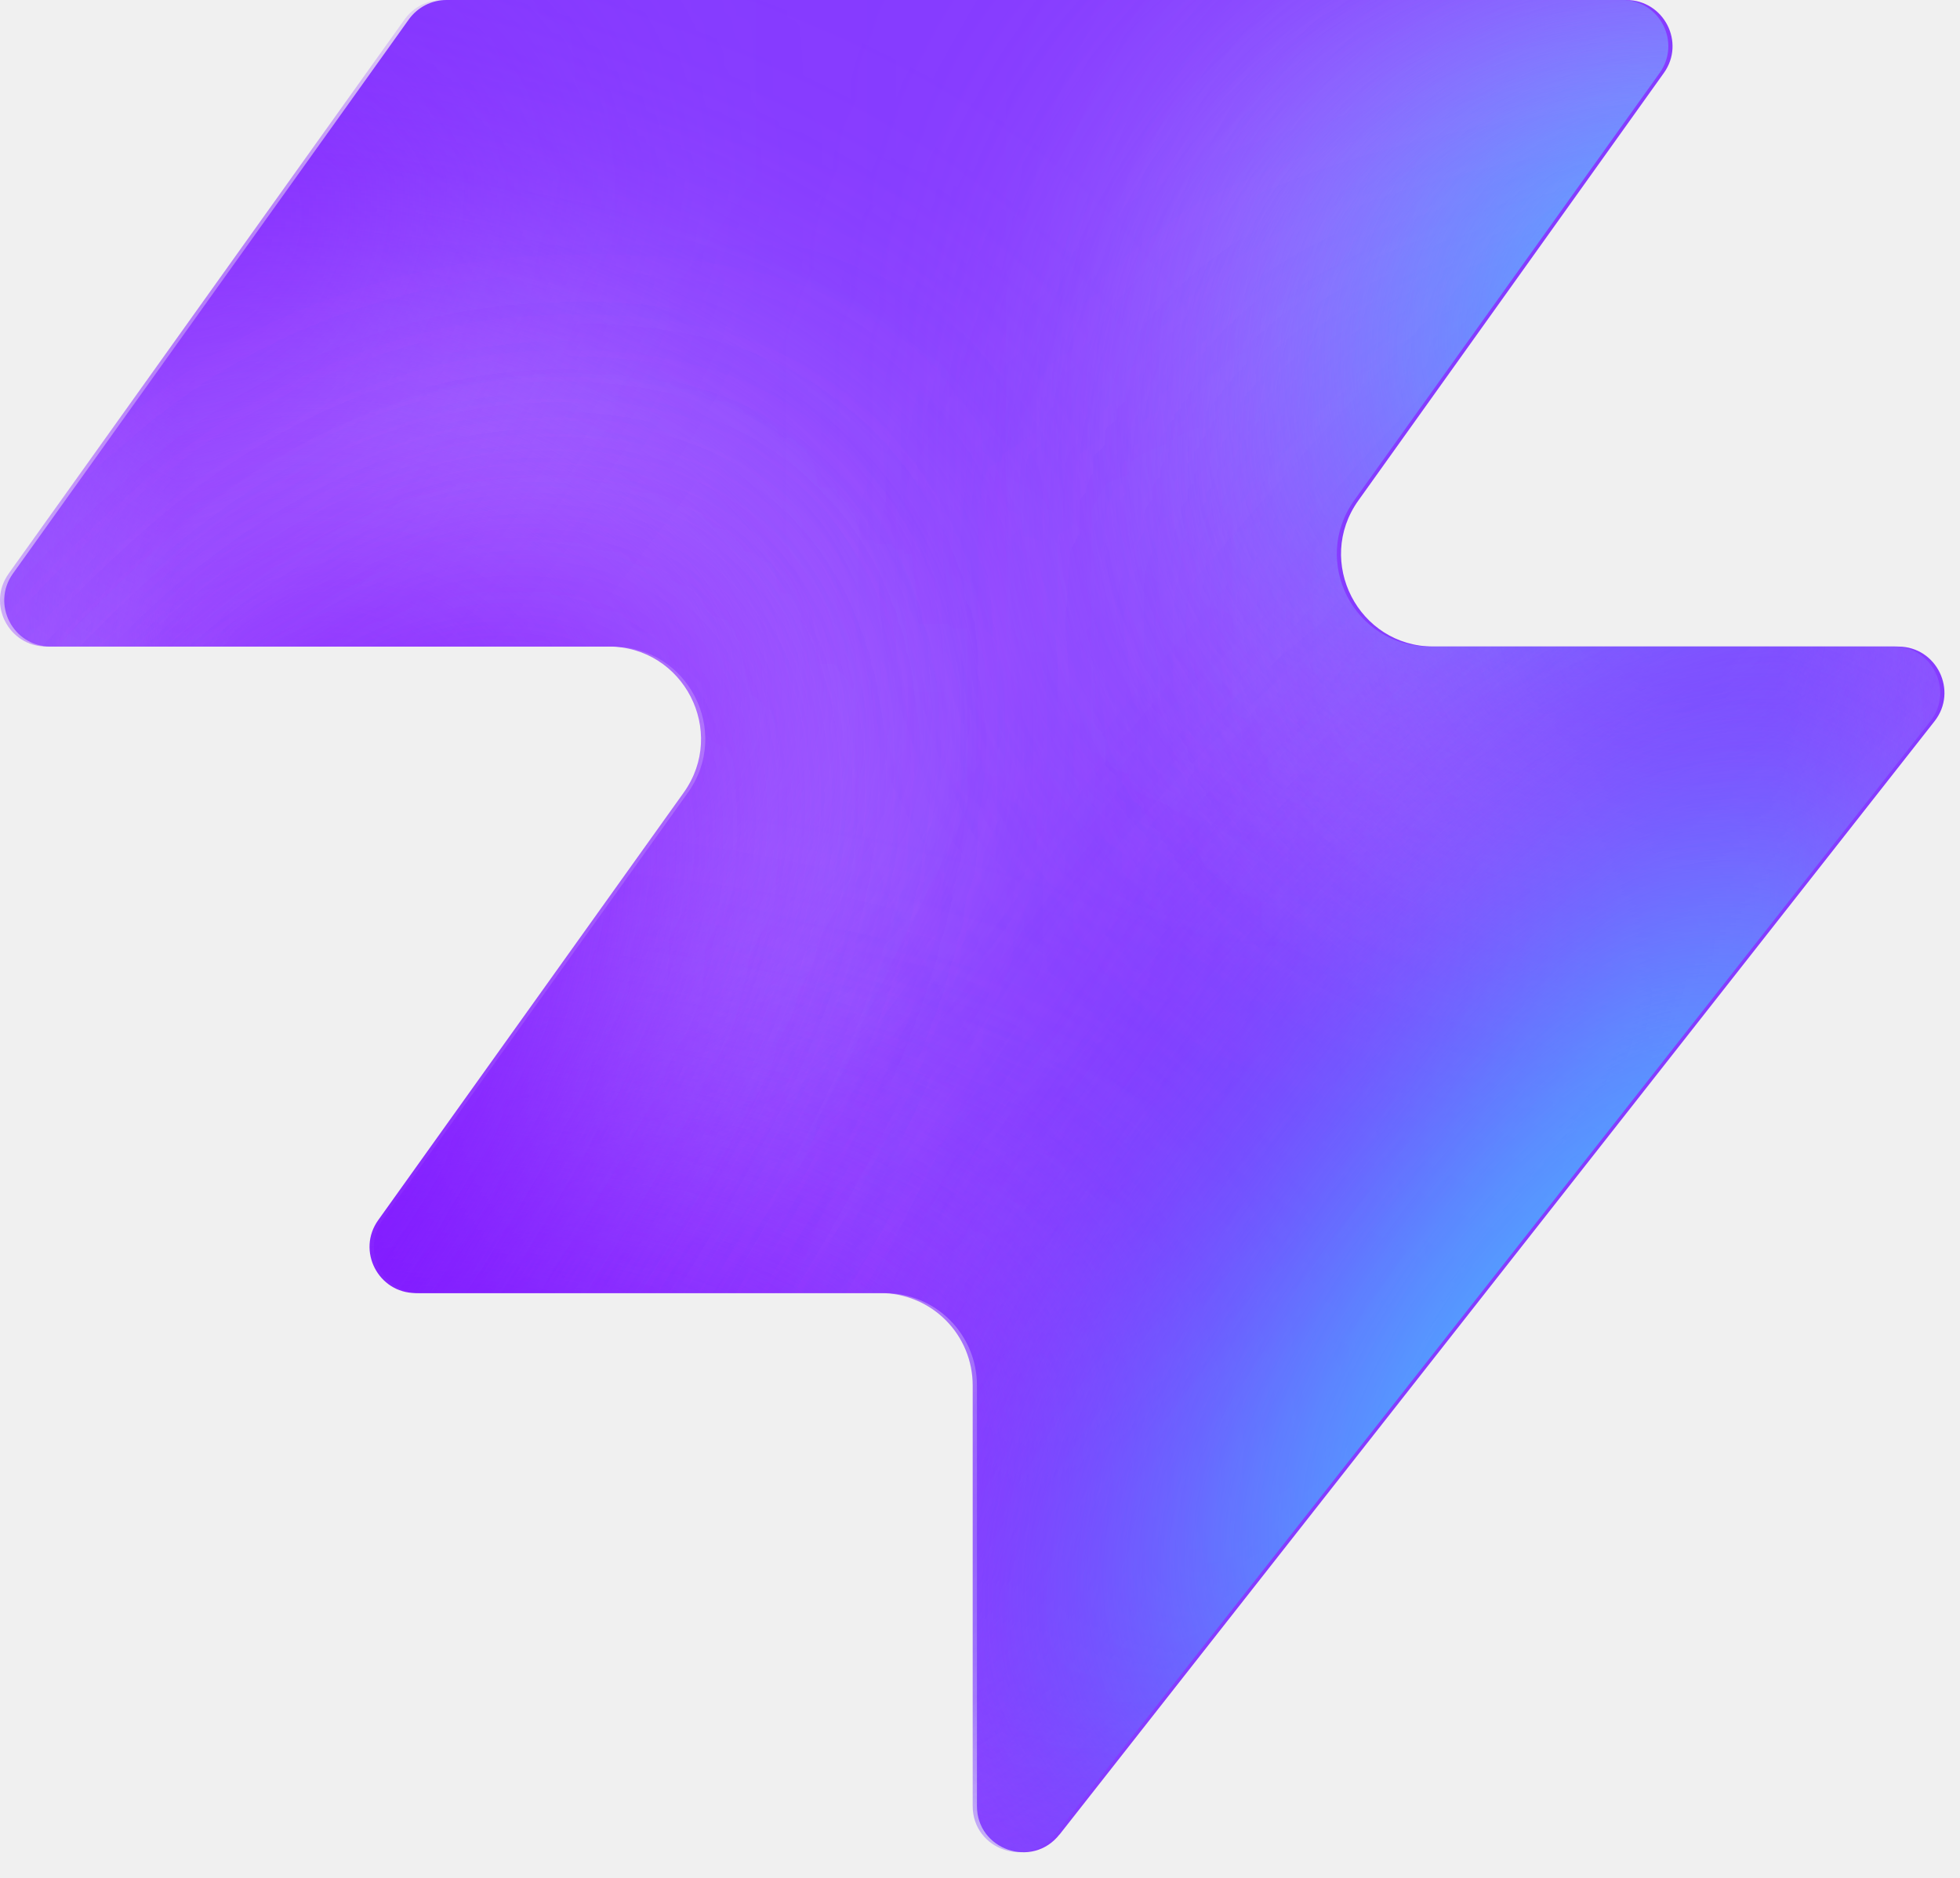
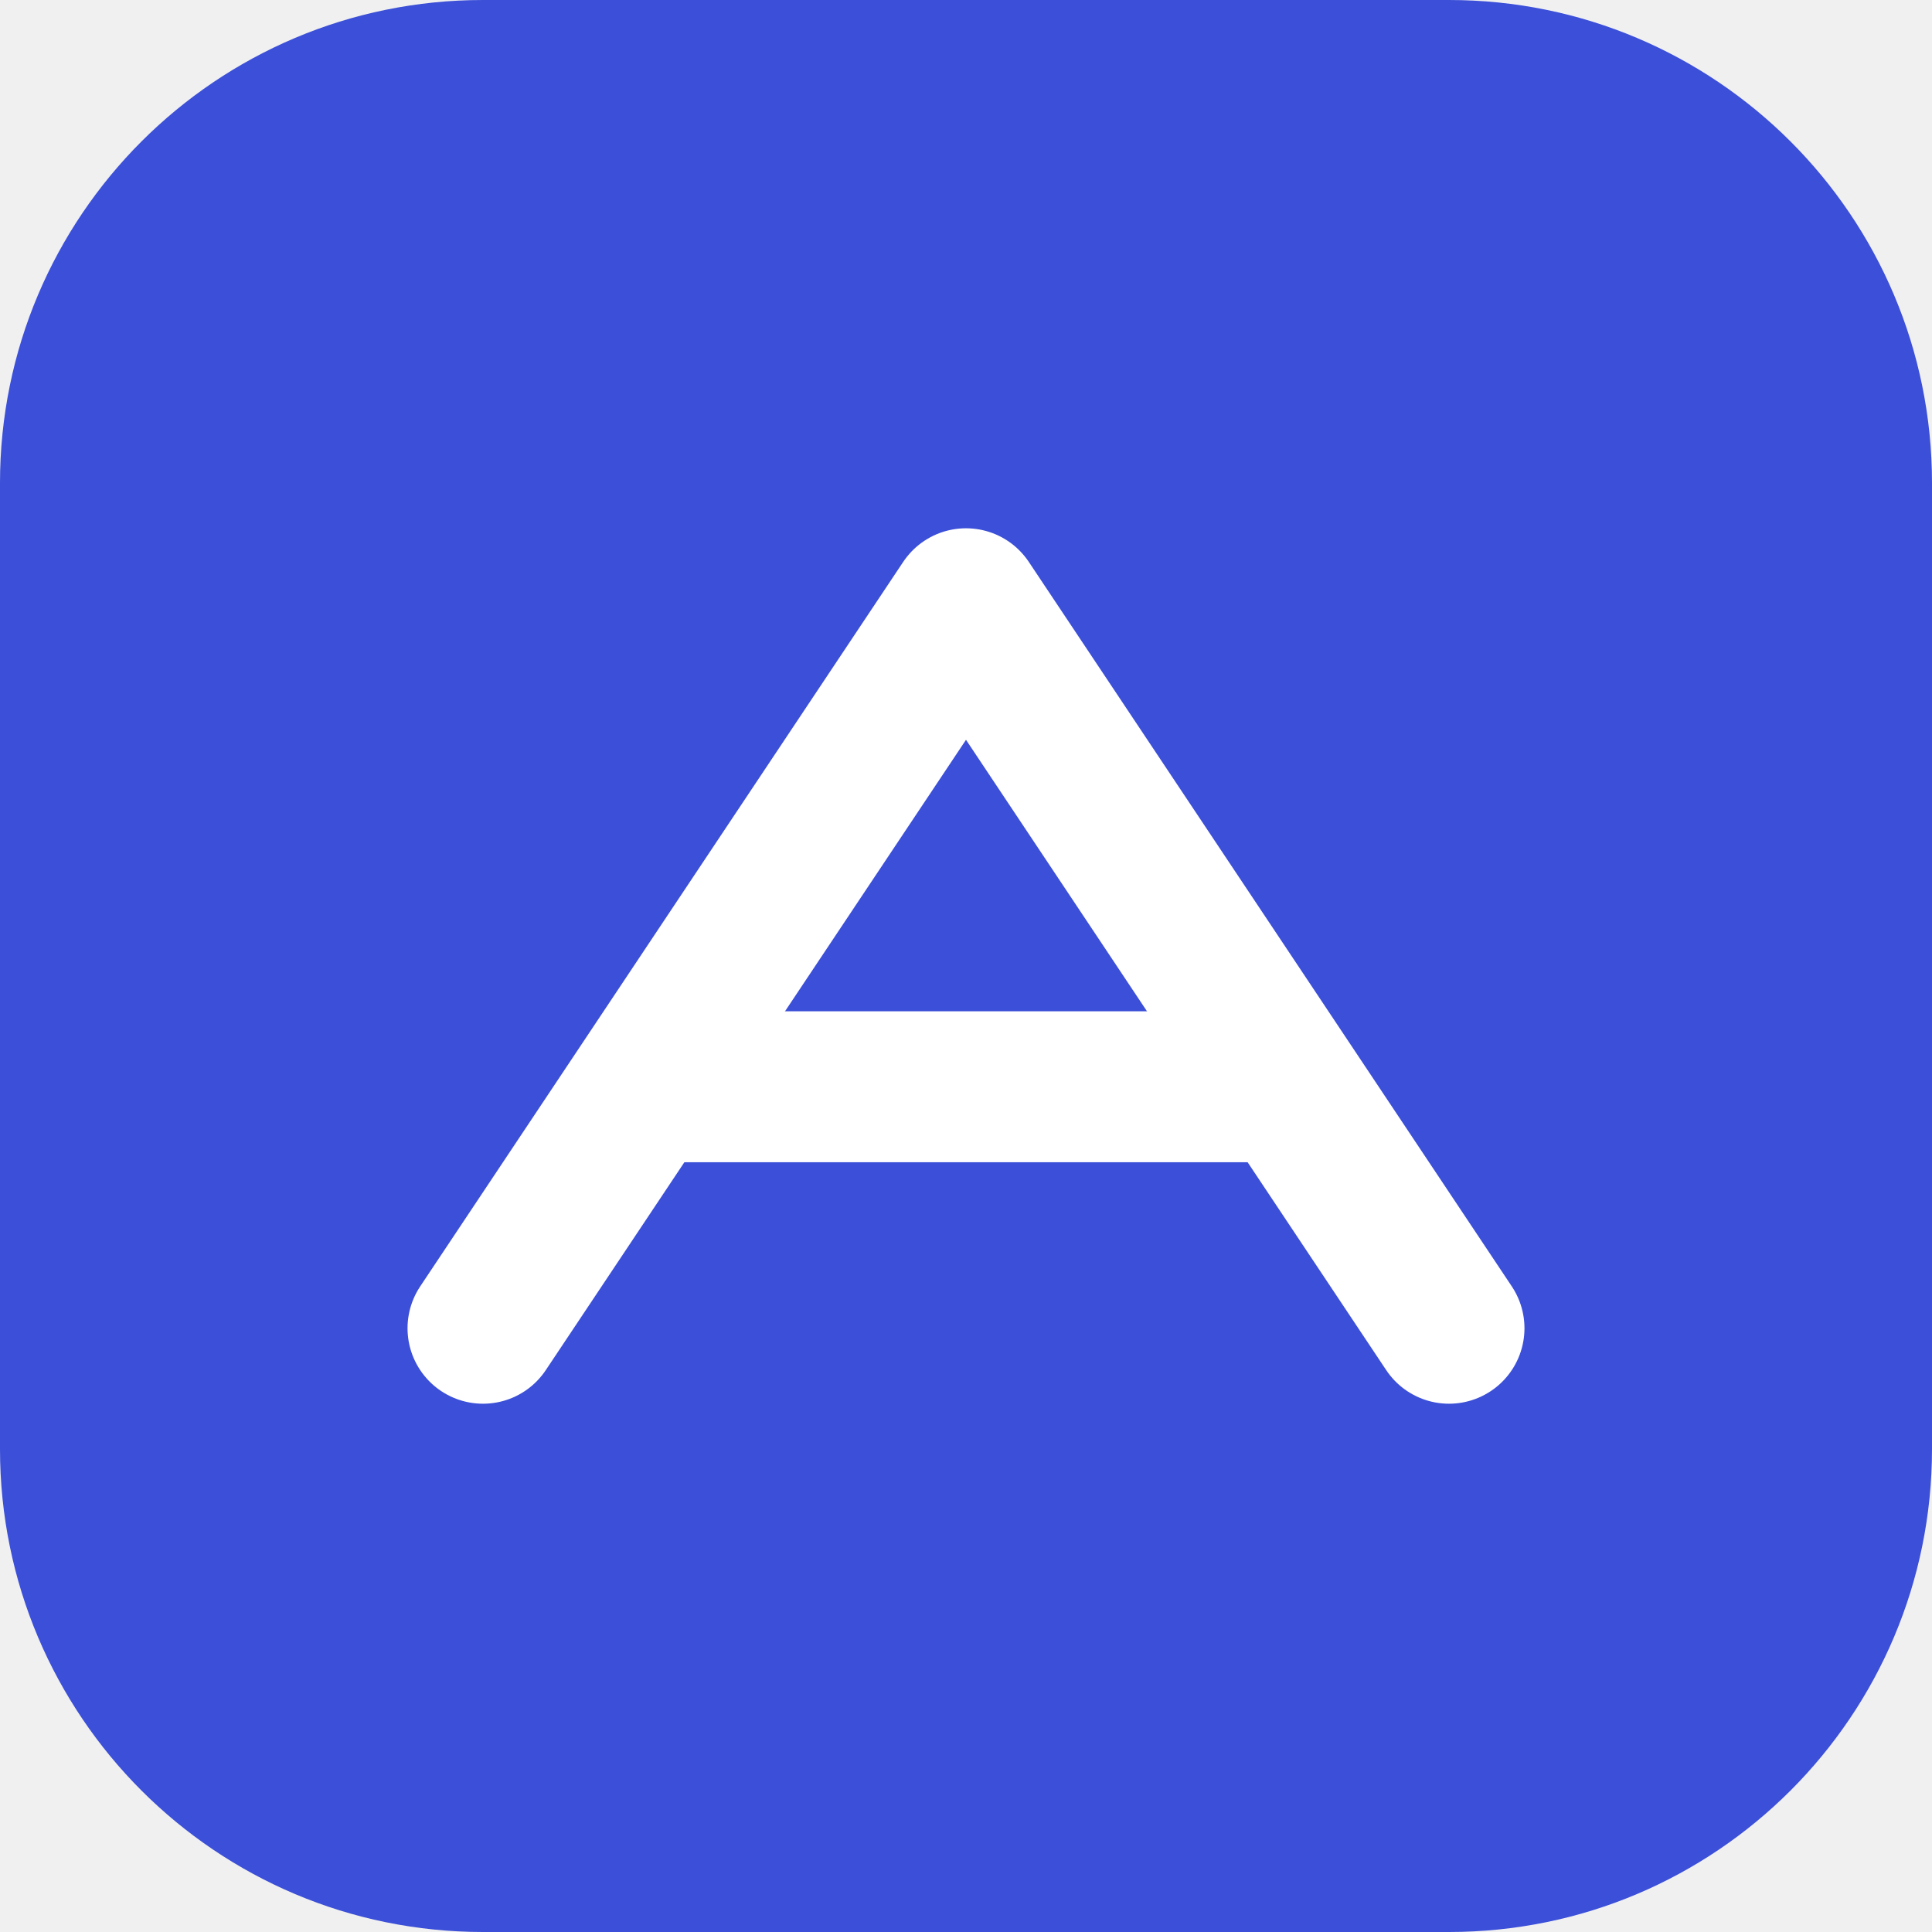
- <svg xmlns="http://www.w3.org/2000/svg" width="48" height="46" fill="none" viewBox="0 0 48 46">
-   <path fill="#863bff" d="M25.946 44.938c-.664.845-2.021.375-2.021-.698V33.937a2.26 2.26 0 0 0-2.262-2.262H10.287c-.92 0-1.456-1.04-.92-1.788l7.48-10.471c1.07-1.497 0-3.578-1.842-3.578H1.237c-.92 0-1.456-1.04-.92-1.788L10.013.474c.214-.297.556-.474.92-.474h28.894c.92 0 1.456 1.04.92 1.788l-7.48 10.471c-1.07 1.498 0 3.579 1.842 3.579h11.377c.943 0 1.473 1.088.89 1.83L25.947 44.94z" style="fill:#863bff;fill:color(display-p3 .525 .23 1);fill-opacity:1" />
-   <mask id="a" width="48" height="46" x="0" y="0" maskUnits="userSpaceOnUse" style="mask-type:alpha">
-     <path fill="#000" d="M25.842 44.938c-.664.844-2.021.375-2.021-.698V33.937a2.26 2.26 0 0 0-2.262-2.262H10.183c-.92 0-1.456-1.04-.92-1.788l7.48-10.471c1.07-1.498 0-3.579-1.842-3.579H1.133c-.92 0-1.456-1.04-.92-1.787L9.91.473c.214-.297.556-.474.92-.474h28.894c.92 0 1.456 1.04.92 1.788l-7.48 10.471c-1.07 1.498 0 3.578 1.842 3.578h11.377c.943 0 1.473 1.088.89 1.832L25.843 44.94z" style="fill:#000;fill-opacity:1" />
-   </mask>
-   <g mask="url(#a)">
-     <g filter="url(#b)">
-       <ellipse cx="5.508" cy="14.704" fill="#ede6ff" rx="5.508" ry="14.704" style="fill:#ede6ff;fill:color(display-p3 .927 .903 1);fill-opacity:1" transform="matrix(.00324 1 1 -.00324 -4.47 31.516)" />
-     </g>
-     <g filter="url(#c)">
-       <ellipse cx="10.399" cy="29.851" fill="#ede6ff" rx="10.399" ry="29.851" style="fill:#ede6ff;fill:color(display-p3 .927 .903 1);fill-opacity:1" transform="matrix(.00324 1 1 -.00324 -39.328 7.883)" />
-     </g>
-     <g filter="url(#d)">
-       <ellipse cx="5.508" cy="30.487" fill="#7e14ff" rx="5.508" ry="30.487" style="fill:#7e14ff;fill:color(display-p3 .492 .077 1);fill-opacity:1" transform="rotate(89.814 -25.913 -14.639)scale(1 -1)" />
-     </g>
-     <g filter="url(#e)">
-       <ellipse cx="5.508" cy="30.599" fill="#7e14ff" rx="5.508" ry="30.599" style="fill:#7e14ff;fill:color(display-p3 .492 .077 1);fill-opacity:1" transform="rotate(89.814 -32.644 -3.334)scale(1 -1)" />
-     </g>
-     <g filter="url(#f)">
-       <ellipse cx="5.508" cy="30.599" fill="#7e14ff" rx="5.508" ry="30.599" style="fill:#7e14ff;fill:color(display-p3 .492 .077 1);fill-opacity:1" transform="matrix(.00324 1 1 -.00324 -34.34 30.47)" />
-     </g>
-     <g filter="url(#g)">
-       <ellipse cx="14.072" cy="22.078" fill="#ede6ff" rx="14.072" ry="22.078" style="fill:#ede6ff;fill:color(display-p3 .927 .903 1);fill-opacity:1" transform="rotate(93.35 24.506 48.493)scale(-1 1)" />
-     </g>
-     <g filter="url(#h)">
-       <ellipse cx="3.47" cy="21.501" fill="#7e14ff" rx="3.47" ry="21.501" style="fill:#7e14ff;fill:color(display-p3 .492 .077 1);fill-opacity:1" transform="rotate(89.009 28.708 47.59)scale(-1 1)" />
-     </g>
-     <g filter="url(#i)">
-       <ellipse cx="3.47" cy="21.501" fill="#7e14ff" rx="3.47" ry="21.501" style="fill:#7e14ff;fill:color(display-p3 .492 .077 1);fill-opacity:1" transform="rotate(89.009 28.708 47.59)scale(-1 1)" />
-     </g>
-     <g filter="url(#j)">
-       <ellipse cx=".387" cy="8.972" fill="#7e14ff" rx="4.407" ry="29.108" style="fill:#7e14ff;fill:color(display-p3 .492 .077 1);fill-opacity:1" transform="rotate(39.51 .387 8.972)" />
-     </g>
-     <g filter="url(#k)">
-       <ellipse cx="47.523" cy="-6.092" fill="#7e14ff" rx="4.407" ry="29.108" style="fill:#7e14ff;fill:color(display-p3 .492 .077 1);fill-opacity:1" transform="rotate(37.892 47.523 -6.092)" />
-     </g>
-     <g filter="url(#l)">
-       <ellipse cx="41.412" cy="6.333" fill="#47bfff" rx="5.971" ry="9.665" style="fill:#47bfff;fill:color(display-p3 .28 .748 1);fill-opacity:1" transform="rotate(37.892 41.412 6.333)" />
-     </g>
-     <g filter="url(#m)">
-       <ellipse cx="-1.879" cy="38.332" fill="#7e14ff" rx="4.407" ry="29.108" style="fill:#7e14ff;fill:color(display-p3 .492 .077 1);fill-opacity:1" transform="rotate(37.892 -1.88 38.332)" />
-     </g>
-     <g filter="url(#n)">
-       <ellipse cx="-1.879" cy="38.332" fill="#7e14ff" rx="4.407" ry="29.108" style="fill:#7e14ff;fill:color(display-p3 .492 .077 1);fill-opacity:1" transform="rotate(37.892 -1.88 38.332)" />
-     </g>
-     <g filter="url(#o)">
-       <ellipse cx="35.651" cy="29.907" fill="#7e14ff" rx="4.407" ry="29.108" style="fill:#7e14ff;fill:color(display-p3 .492 .077 1);fill-opacity:1" transform="rotate(37.892 35.651 29.907)" />
-     </g>
-     <g filter="url(#p)">
-       <ellipse cx="38.418" cy="32.4" fill="#47bfff" rx="5.971" ry="15.297" style="fill:#47bfff;fill:color(display-p3 .28 .748 1);fill-opacity:1" transform="rotate(37.892 38.418 32.4)" />
-     </g>
-   </g>
-   <defs>
-     <filter id="b" width="60.045" height="41.654" x="-19.77" y="16.149" color-interpolation-filters="sRGB" filterUnits="userSpaceOnUse">
-       <feFlood flood-opacity="0" result="BackgroundImageFix" />
-       <feBlend in="SourceGraphic" in2="BackgroundImageFix" result="shape" />
-       <feGaussianBlur result="effect1_foregroundBlur_2002_17158" stdDeviation="7.659" />
-     </filter>
-     <filter id="c" width="90.34" height="51.437" x="-54.613" y="-7.533" color-interpolation-filters="sRGB" filterUnits="userSpaceOnUse">
-       <feFlood flood-opacity="0" result="BackgroundImageFix" />
-       <feBlend in="SourceGraphic" in2="BackgroundImageFix" result="shape" />
-       <feGaussianBlur result="effect1_foregroundBlur_2002_17158" stdDeviation="7.659" />
-     </filter>
-     <filter id="d" width="79.355" height="29.4" x="-49.64" y="2.03" color-interpolation-filters="sRGB" filterUnits="userSpaceOnUse">
-       <feFlood flood-opacity="0" result="BackgroundImageFix" />
-       <feBlend in="SourceGraphic" in2="BackgroundImageFix" result="shape" />
-       <feGaussianBlur result="effect1_foregroundBlur_2002_17158" stdDeviation="4.596" />
-     </filter>
-     <filter id="e" width="79.579" height="29.4" x="-45.045" y="20.029" color-interpolation-filters="sRGB" filterUnits="userSpaceOnUse">
-       <feFlood flood-opacity="0" result="BackgroundImageFix" />
-       <feBlend in="SourceGraphic" in2="BackgroundImageFix" result="shape" />
-       <feGaussianBlur result="effect1_foregroundBlur_2002_17158" stdDeviation="4.596" />
-     </filter>
-     <filter id="f" width="79.579" height="29.4" x="-43.513" y="21.178" color-interpolation-filters="sRGB" filterUnits="userSpaceOnUse">
-       <feFlood flood-opacity="0" result="BackgroundImageFix" />
-       <feBlend in="SourceGraphic" in2="BackgroundImageFix" result="shape" />
-       <feGaussianBlur result="effect1_foregroundBlur_2002_17158" stdDeviation="4.596" />
-     </filter>
-     <filter id="g" width="74.749" height="58.852" x="15.756" y="-17.901" color-interpolation-filters="sRGB" filterUnits="userSpaceOnUse">
-       <feFlood flood-opacity="0" result="BackgroundImageFix" />
-       <feBlend in="SourceGraphic" in2="BackgroundImageFix" result="shape" />
-       <feGaussianBlur result="effect1_foregroundBlur_2002_17158" stdDeviation="7.659" />
-     </filter>
-     <filter id="h" width="61.377" height="25.362" x="23.548" y="2.284" color-interpolation-filters="sRGB" filterUnits="userSpaceOnUse">
-       <feFlood flood-opacity="0" result="BackgroundImageFix" />
-       <feBlend in="SourceGraphic" in2="BackgroundImageFix" result="shape" />
-       <feGaussianBlur result="effect1_foregroundBlur_2002_17158" stdDeviation="4.596" />
-     </filter>
-     <filter id="i" width="61.377" height="25.362" x="23.548" y="2.284" color-interpolation-filters="sRGB" filterUnits="userSpaceOnUse">
-       <feFlood flood-opacity="0" result="BackgroundImageFix" />
-       <feBlend in="SourceGraphic" in2="BackgroundImageFix" result="shape" />
-       <feGaussianBlur result="effect1_foregroundBlur_2002_17158" stdDeviation="4.596" />
-     </filter>
-     <filter id="j" width="56.045" height="63.649" x="-27.636" y="-22.853" color-interpolation-filters="sRGB" filterUnits="userSpaceOnUse">
-       <feFlood flood-opacity="0" result="BackgroundImageFix" />
-       <feBlend in="SourceGraphic" in2="BackgroundImageFix" result="shape" />
-       <feGaussianBlur result="effect1_foregroundBlur_2002_17158" stdDeviation="4.596" />
-     </filter>
-     <filter id="k" width="54.814" height="64.646" x="20.116" y="-38.415" color-interpolation-filters="sRGB" filterUnits="userSpaceOnUse">
-       <feFlood flood-opacity="0" result="BackgroundImageFix" />
-       <feBlend in="SourceGraphic" in2="BackgroundImageFix" result="shape" />
-       <feGaussianBlur result="effect1_foregroundBlur_2002_17158" stdDeviation="4.596" />
-     </filter>
-     <filter id="l" width="33.541" height="35.313" x="24.641" y="-11.323" color-interpolation-filters="sRGB" filterUnits="userSpaceOnUse">
-       <feFlood flood-opacity="0" result="BackgroundImageFix" />
-       <feBlend in="SourceGraphic" in2="BackgroundImageFix" result="shape" />
-       <feGaussianBlur result="effect1_foregroundBlur_2002_17158" stdDeviation="4.596" />
-     </filter>
-     <filter id="m" width="54.814" height="64.646" x="-29.286" y="6.009" color-interpolation-filters="sRGB" filterUnits="userSpaceOnUse">
-       <feFlood flood-opacity="0" result="BackgroundImageFix" />
-       <feBlend in="SourceGraphic" in2="BackgroundImageFix" result="shape" />
-       <feGaussianBlur result="effect1_foregroundBlur_2002_17158" stdDeviation="4.596" />
-     </filter>
-     <filter id="n" width="54.814" height="64.646" x="-29.286" y="6.009" color-interpolation-filters="sRGB" filterUnits="userSpaceOnUse">
-       <feFlood flood-opacity="0" result="BackgroundImageFix" />
-       <feBlend in="SourceGraphic" in2="BackgroundImageFix" result="shape" />
-       <feGaussianBlur result="effect1_foregroundBlur_2002_17158" stdDeviation="4.596" />
-     </filter>
-     <filter id="o" width="54.814" height="64.646" x="8.244" y="-2.416" color-interpolation-filters="sRGB" filterUnits="userSpaceOnUse">
-       <feFlood flood-opacity="0" result="BackgroundImageFix" />
-       <feBlend in="SourceGraphic" in2="BackgroundImageFix" result="shape" />
-       <feGaussianBlur result="effect1_foregroundBlur_2002_17158" stdDeviation="4.596" />
-     </filter>
-     <filter id="p" width="39.409" height="43.623" x="18.713" y="10.588" color-interpolation-filters="sRGB" filterUnits="userSpaceOnUse">
-       <feFlood flood-opacity="0" result="BackgroundImageFix" />
-       <feBlend in="SourceGraphic" in2="BackgroundImageFix" result="shape" />
-       <feGaussianBlur result="effect1_foregroundBlur_2002_17158" stdDeviation="4.596" />
-     </filter>
-   </defs>
+ <svg xmlns="http://www.w3.org/2000/svg" viewBox="0 0 32 32" fill="none">
+   <rect width="32" height="32" rx="8" fill="#3b4fd8" />
+   <path d="M8 22 L16 10 L24 22" stroke="white" stroke-width="2.5" stroke-linecap="round" stroke-linejoin="round" fill="none" />
+   <path d="M11 18 L21 18" stroke="white" stroke-width="2.5" stroke-linecap="round" />
</svg>
